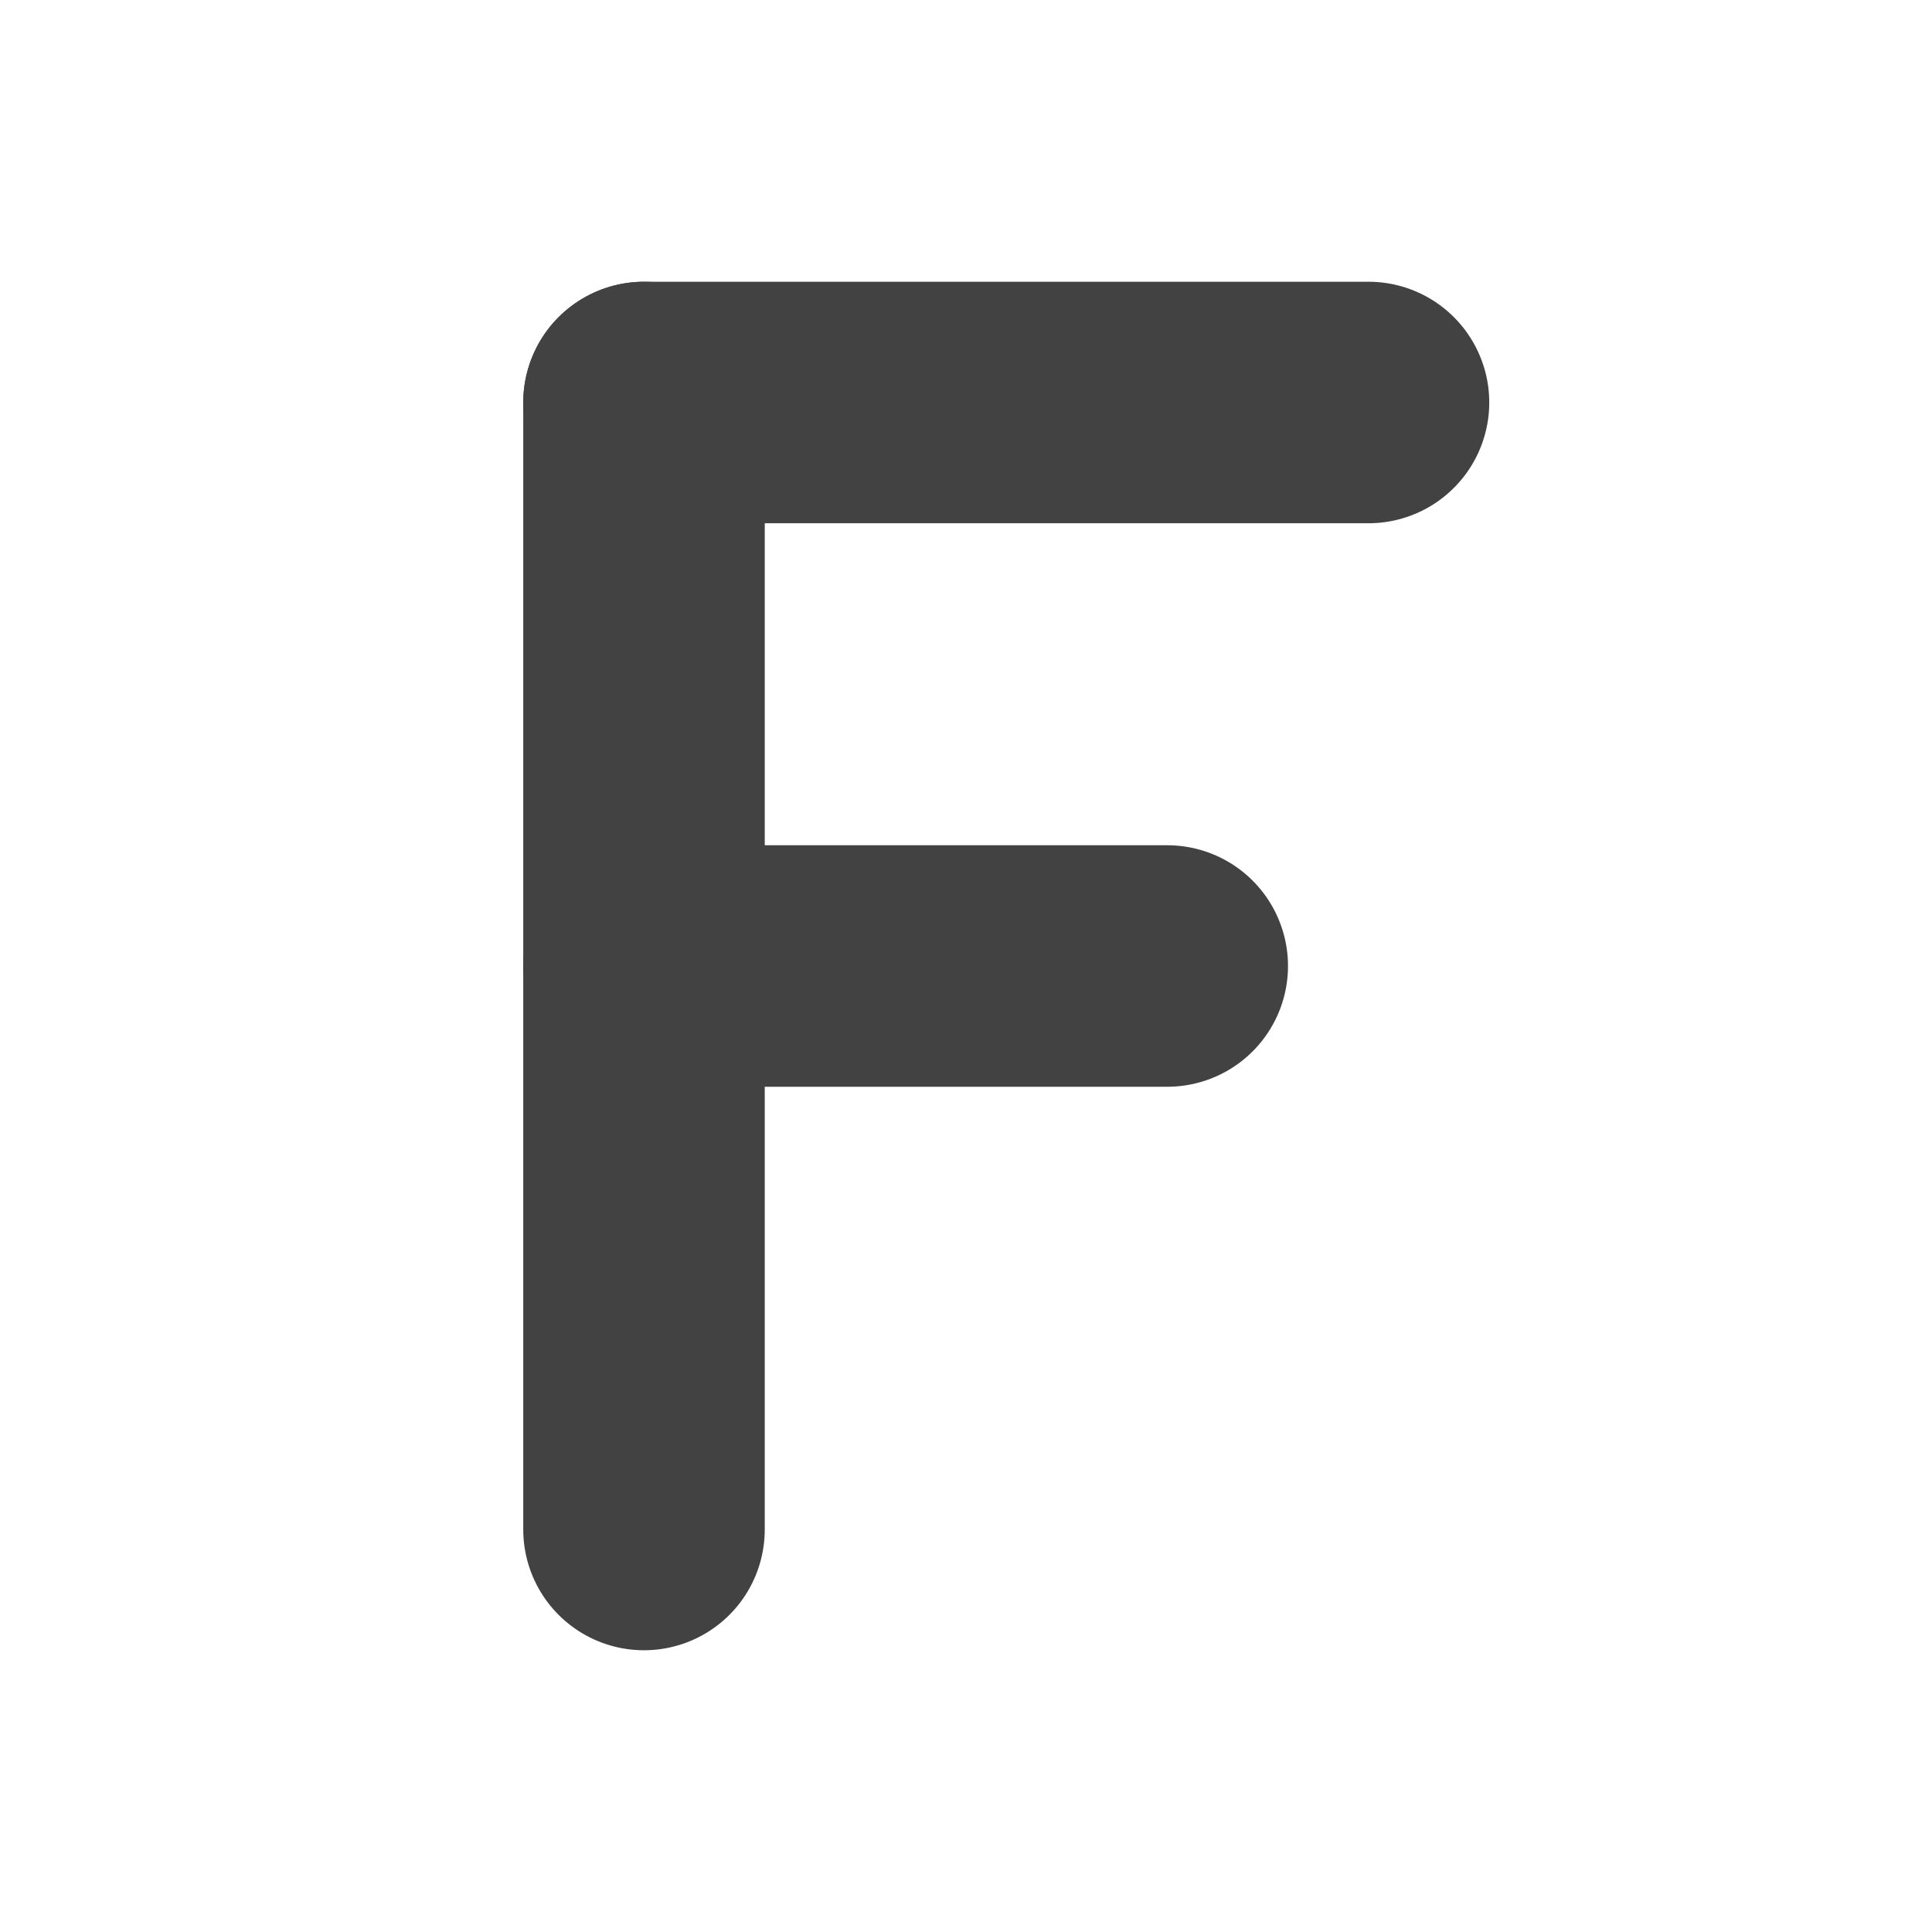
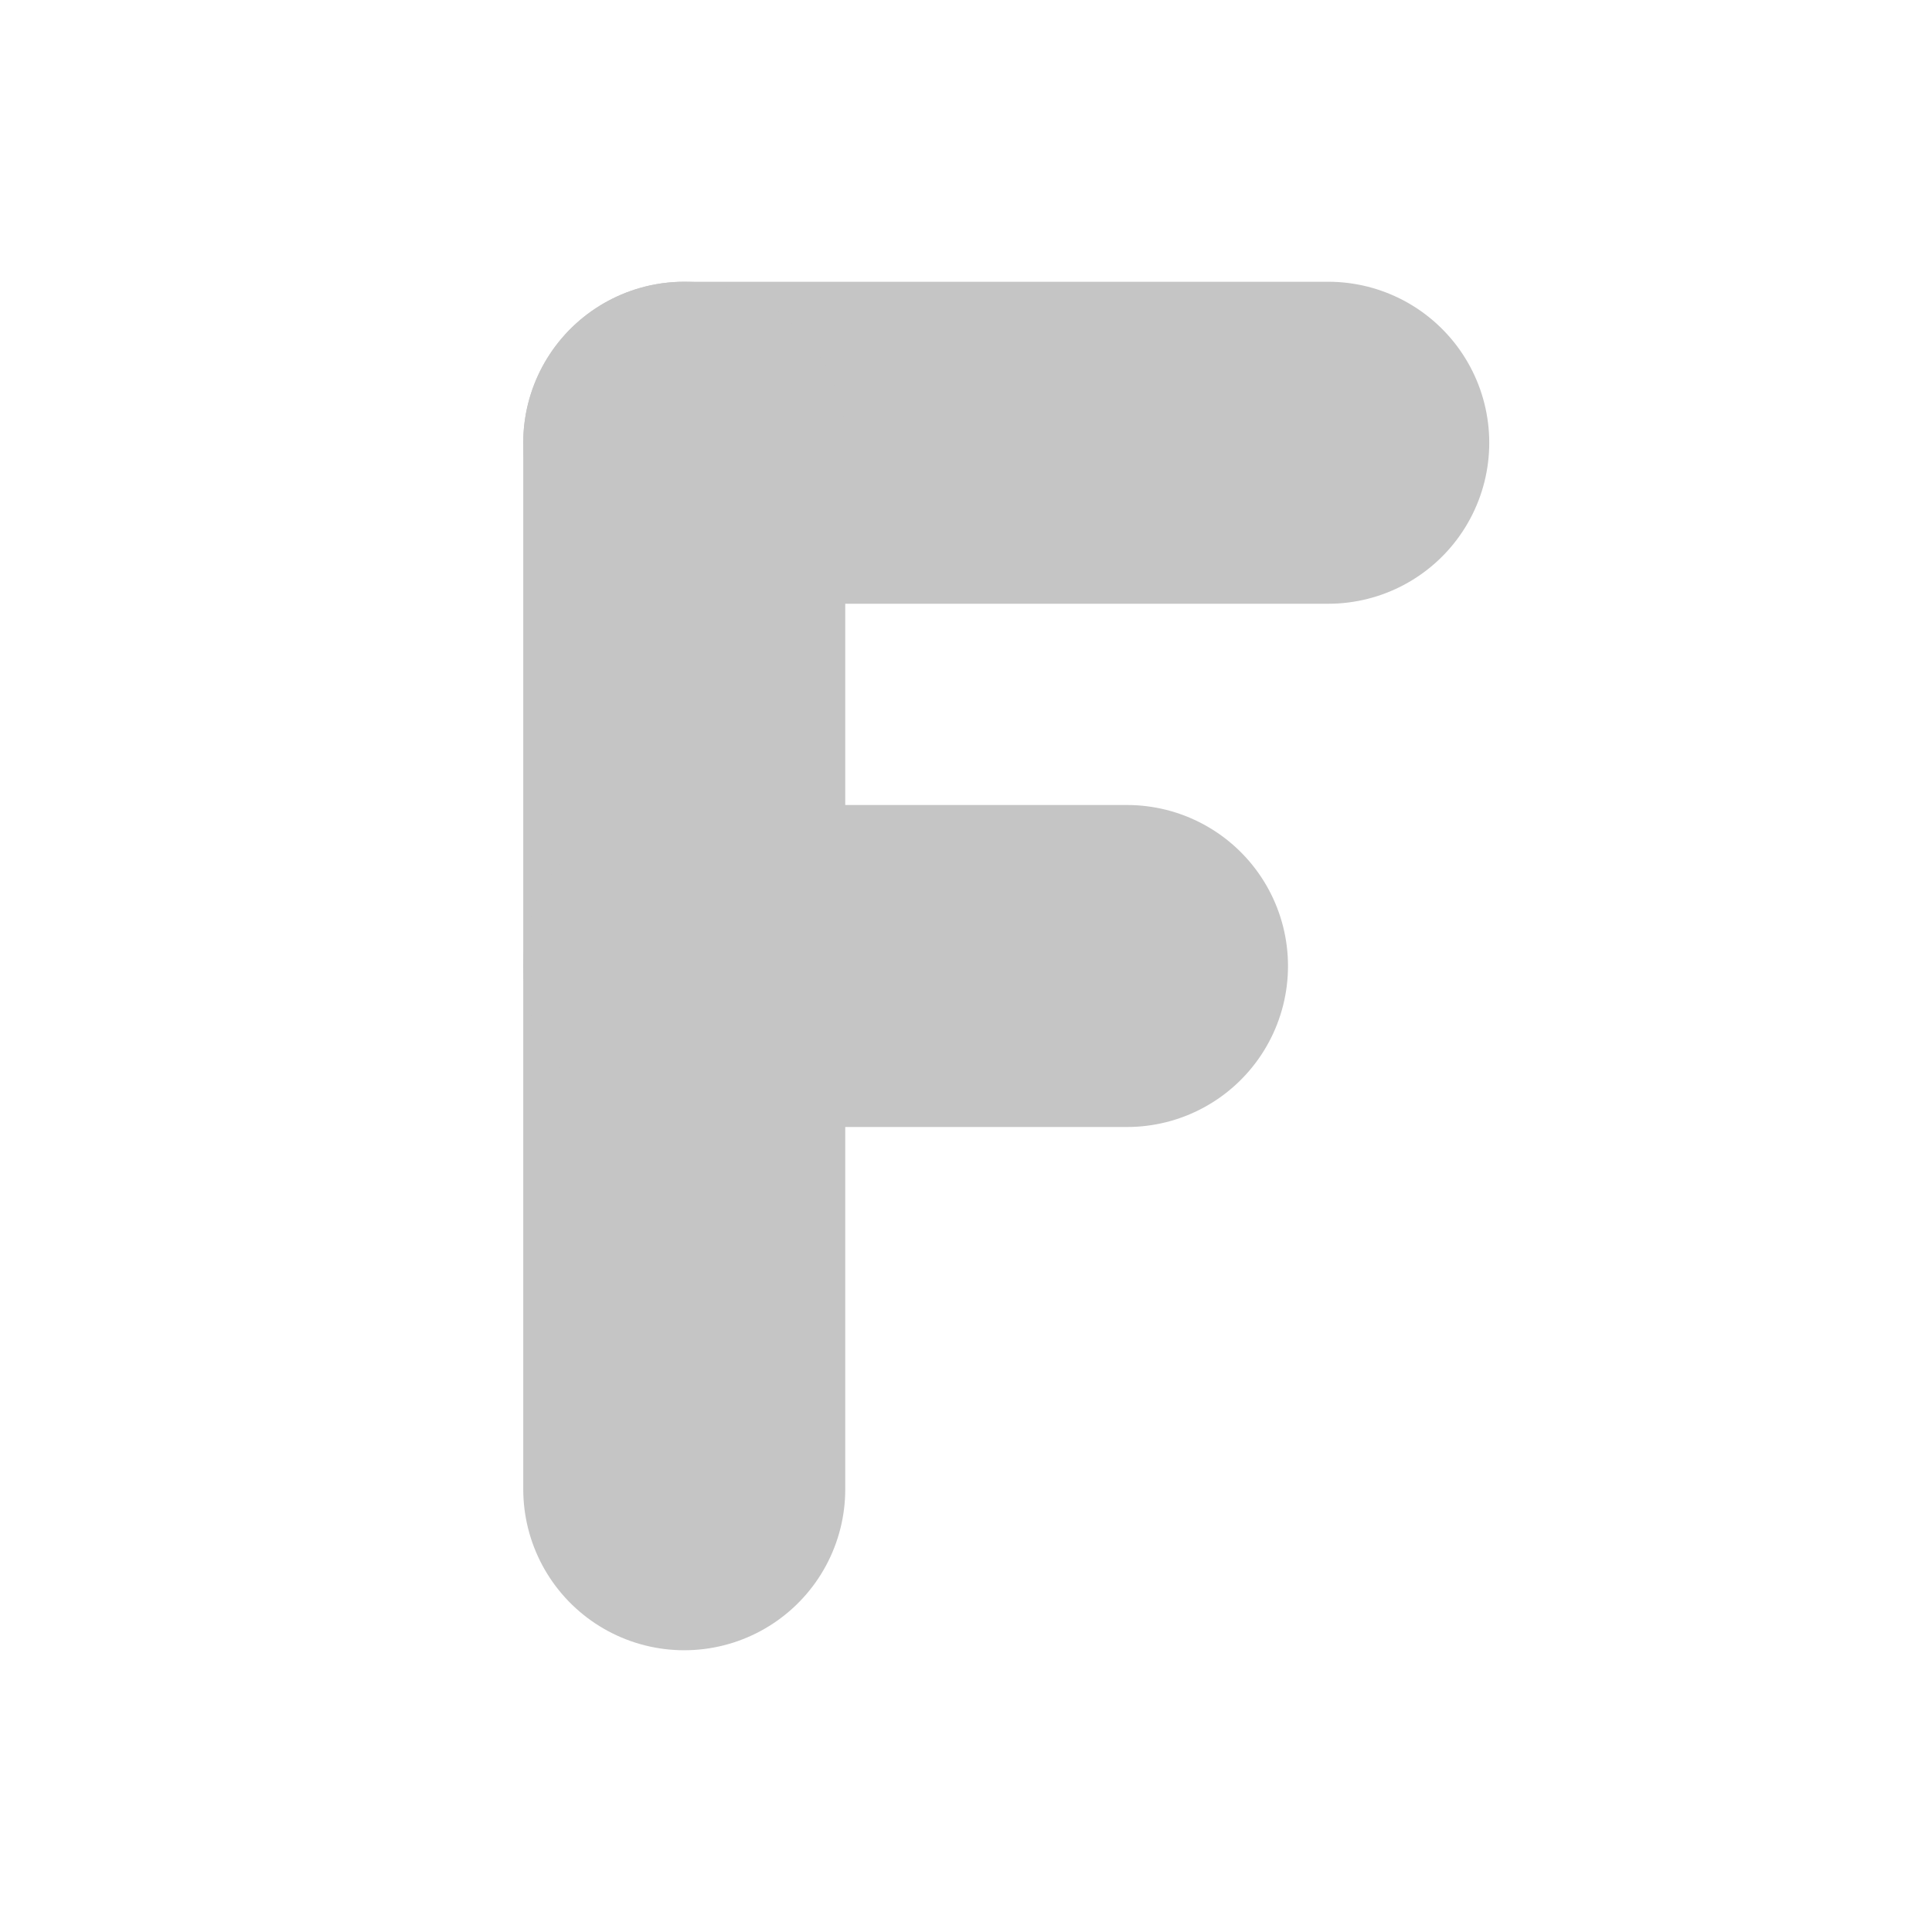
<svg xmlns="http://www.w3.org/2000/svg" width="24" height="24" viewBox="0 0 24 24" fill="none">
-   <path d="M8 5H17" stroke="#424242" stroke-width="3" stroke-linecap="round" stroke-linejoin="round" />
-   <path d="M8 5V19" stroke="#424242" stroke-width="3" stroke-linecap="round" stroke-linejoin="round" />
-   <path d="M8 12H14.5" stroke="#424242" stroke-width="3" stroke-linecap="round" stroke-linejoin="round" />
+   <path d="M8.5 5.5H16.5" stroke="#C5C5C5" stroke-width="4" stroke-linecap="round" stroke-linejoin="round" />
+   <path d="M8.5 5.5V18.5" stroke="#C5C5C5" stroke-width="4" stroke-linecap="round" stroke-linejoin="round" />
+   <path d="M8.5 12H14" stroke="#C5C5C5" stroke-width="4" stroke-linecap="round" stroke-linejoin="round" />
</svg>
